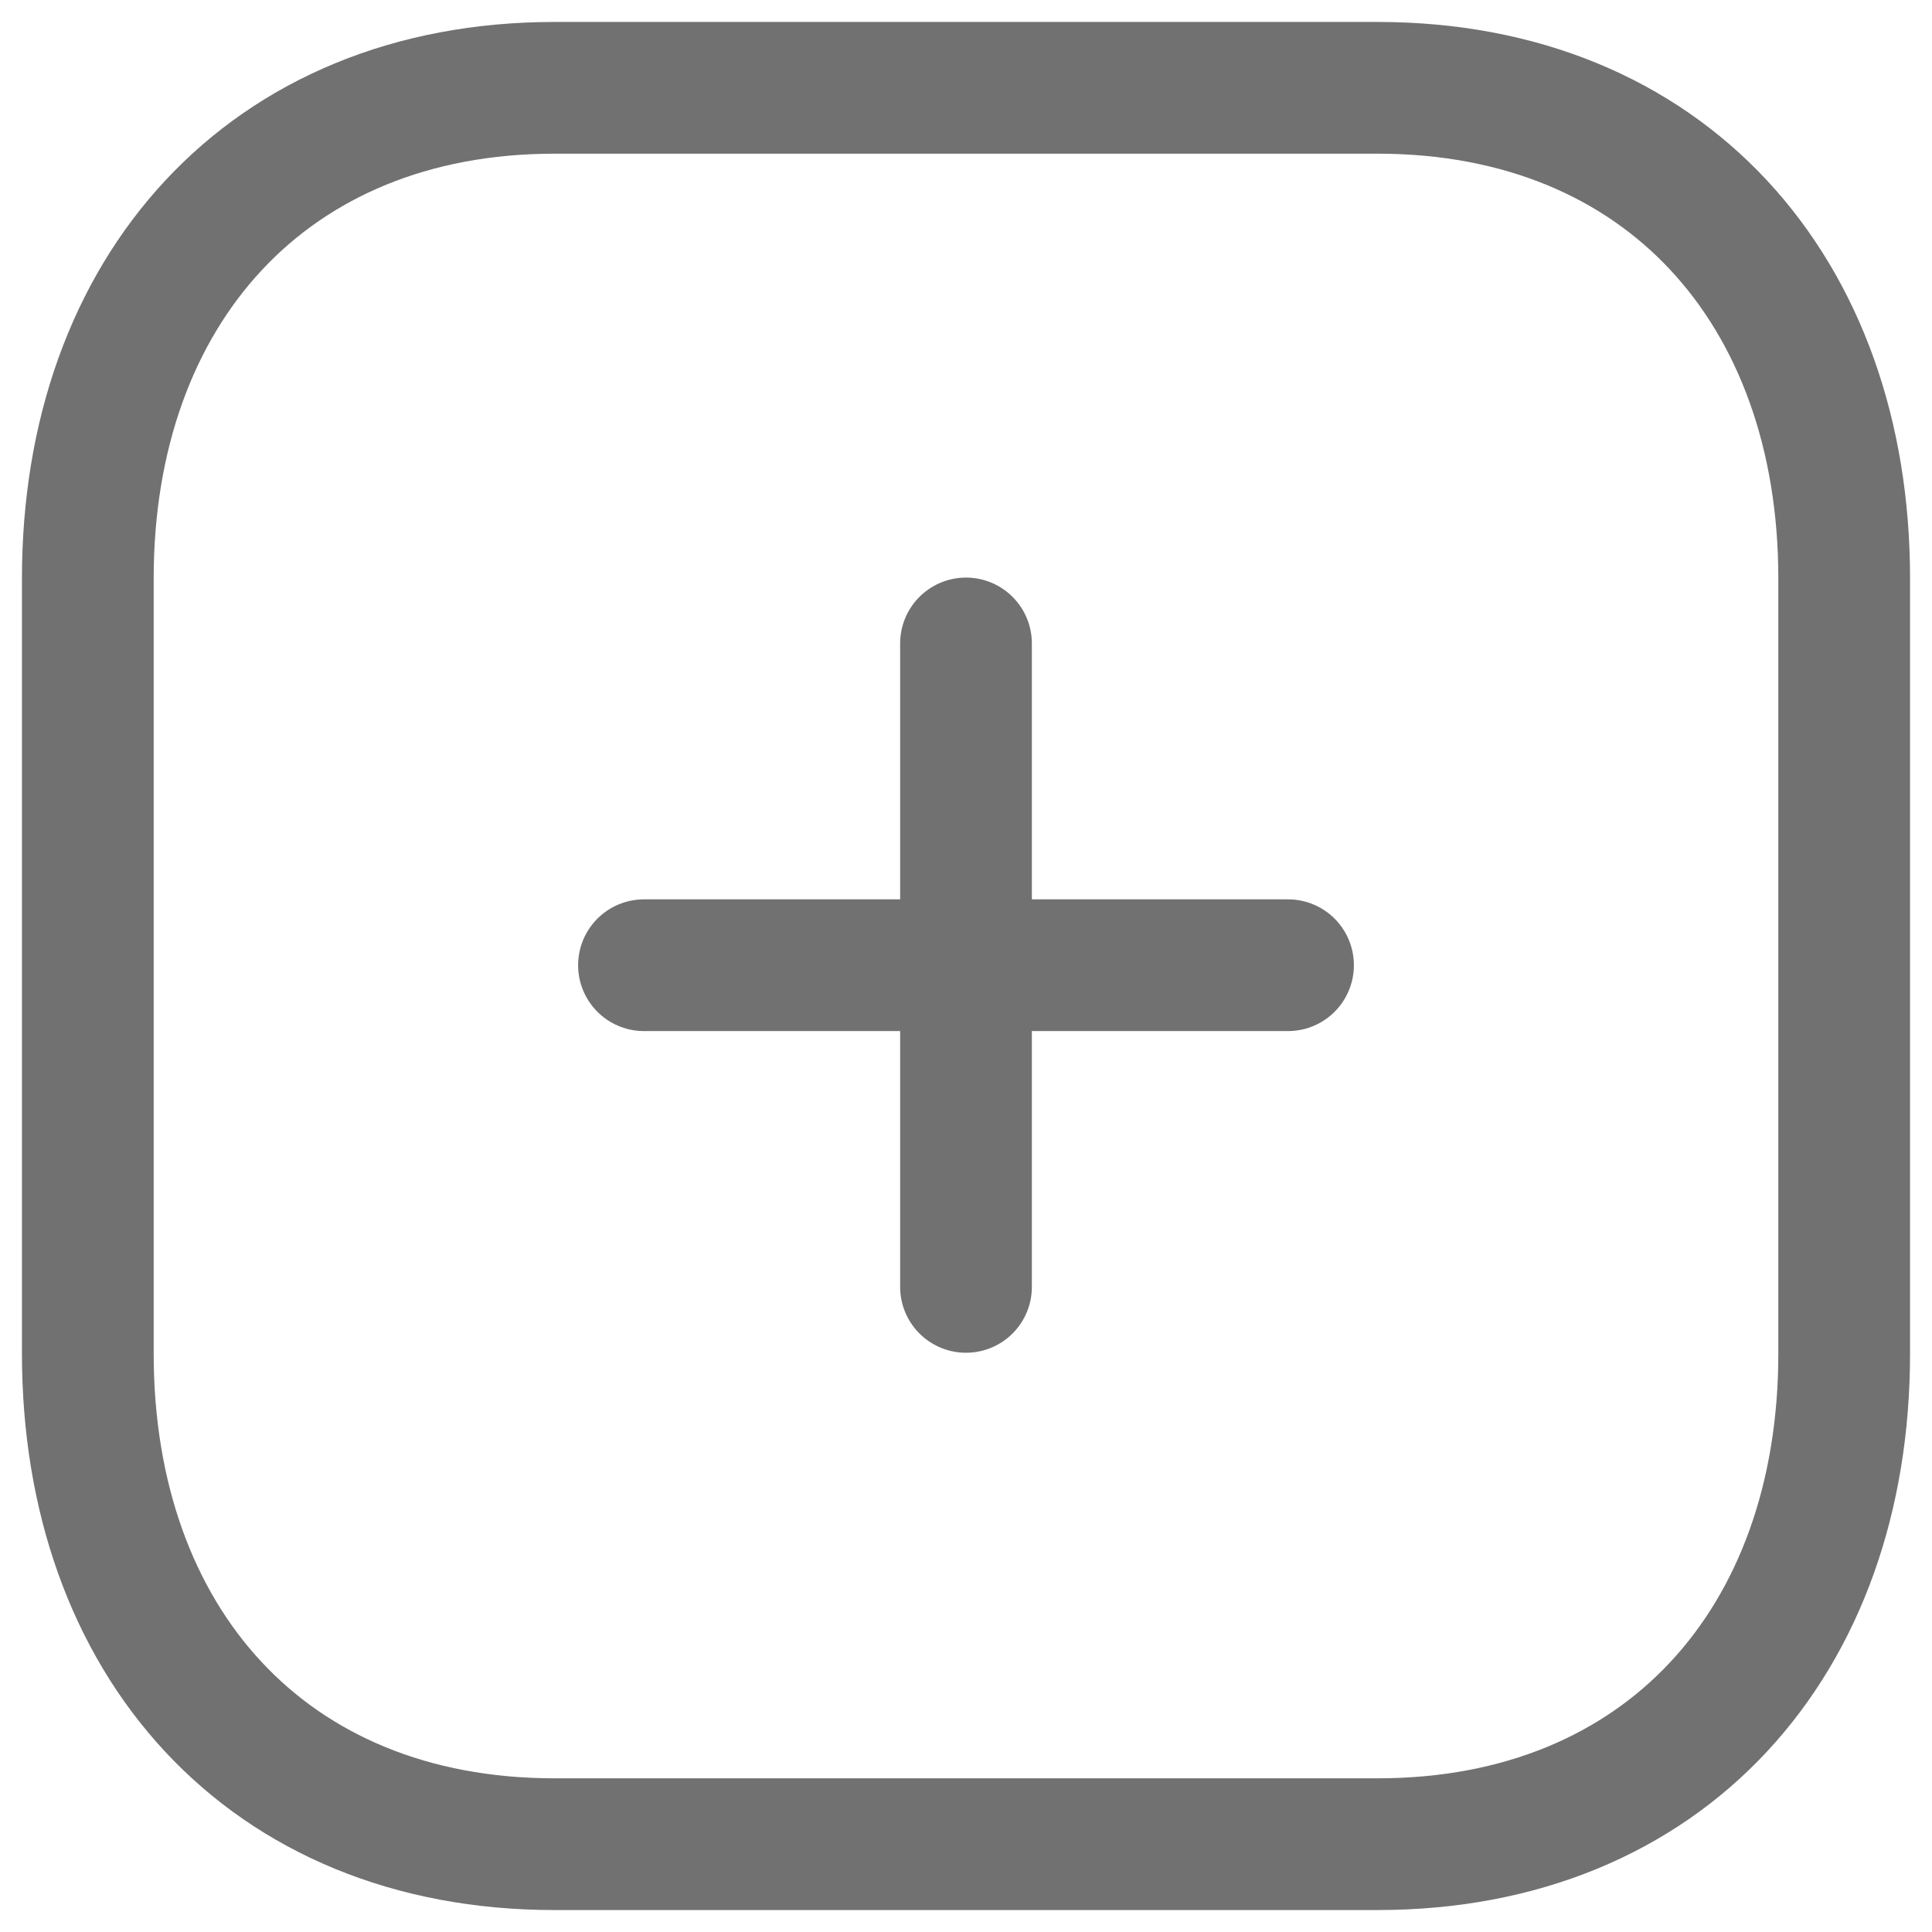
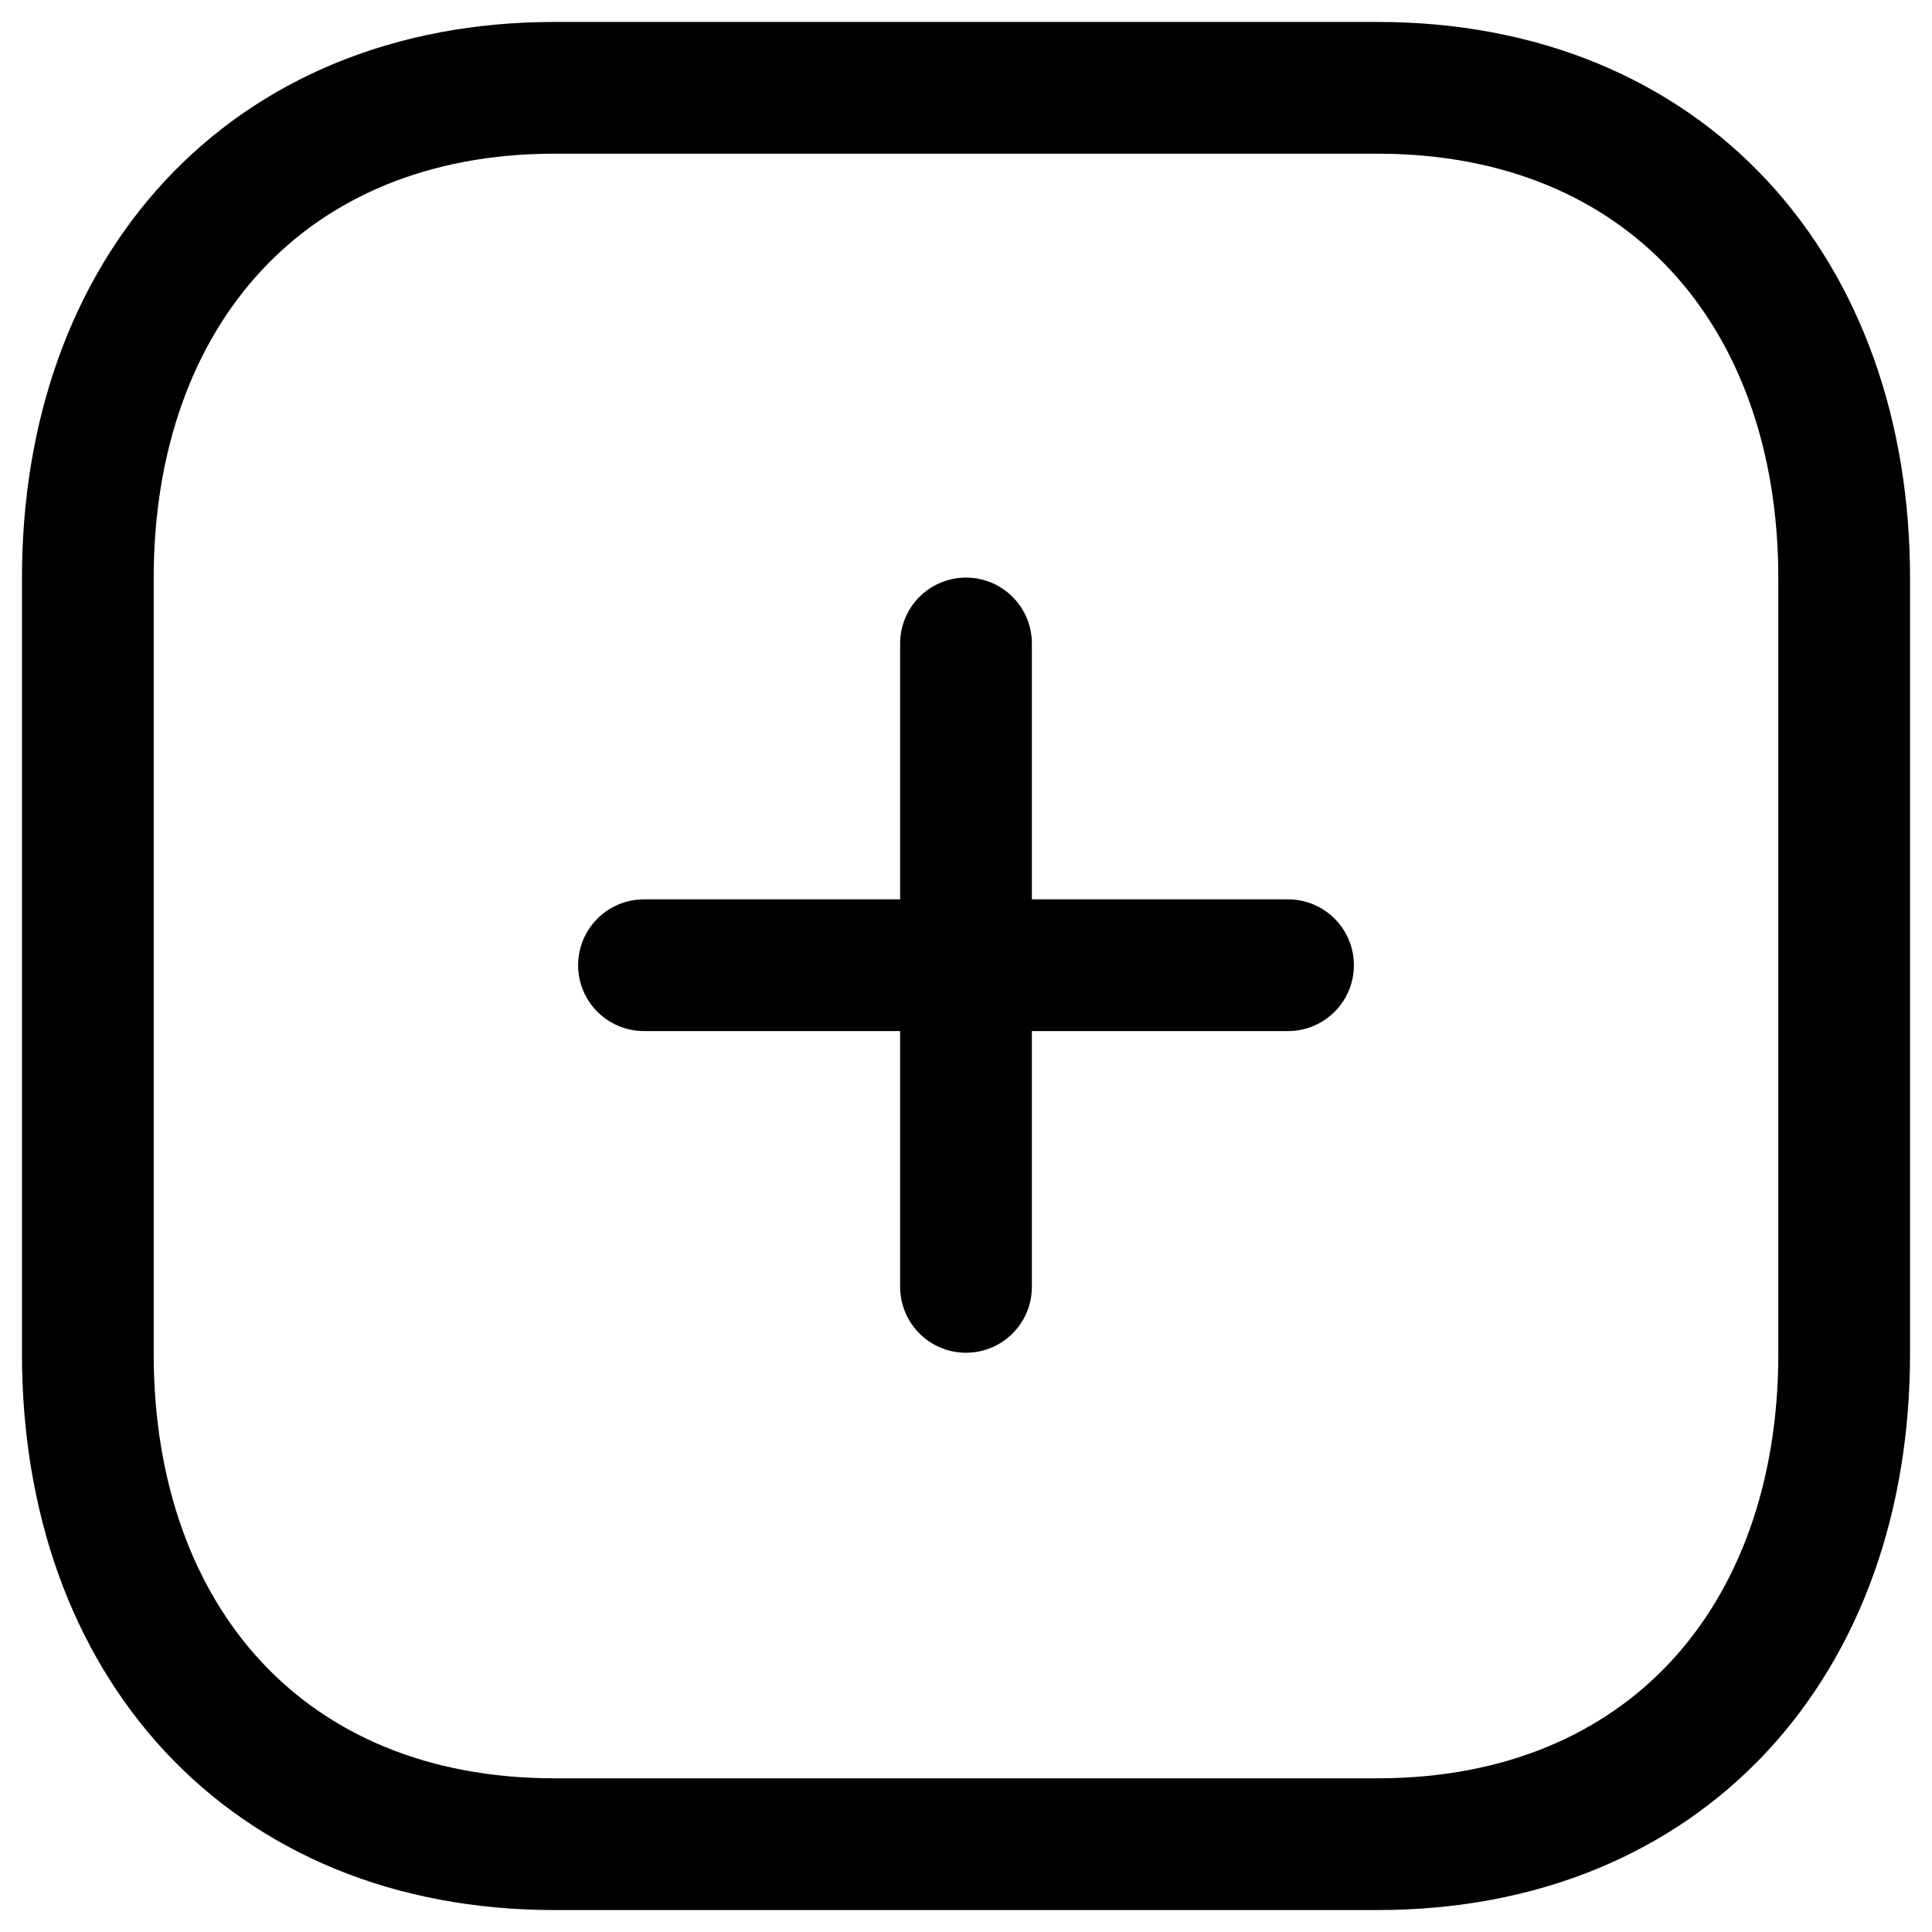
<svg xmlns="http://www.w3.org/2000/svg" viewBox="0 0 22 22" fill="none">
-   <path d="M11 7.327V14.654" stroke="#717171" stroke-width="1.5" stroke-linecap="round" stroke-linejoin="round" />
-   <path d="M14.667 10.991H7.333" stroke="#717171" stroke-width="1.5" stroke-linecap="round" stroke-linejoin="round" />
-   <path fill-rule="evenodd" clip-rule="evenodd" d="M15.686 1H6.314C3.048 1 1 3.312 1 6.585V15.415C1 18.688 3.038 21 6.314 21H15.686C18.962 21 21 18.688 21 15.415V6.585C21 3.312 18.962 1 15.686 1Z" stroke="#717171" stroke-width="1.5" stroke-linecap="round" stroke-linejoin="round" />
+   <path d="M11 7.327V14.654" stroke="#000" stroke-width="1.5" stroke-linecap="round" stroke-linejoin="round" />
+   <path d="M14.667 10.991H7.333" stroke="#000" stroke-width="1.5" stroke-linecap="round" stroke-linejoin="round" />
+   <path fill-rule="evenodd" clip-rule="evenodd" d="M15.686 1H6.314C3.048 1 1 3.312 1 6.585V15.415C1 18.688 3.038 21 6.314 21H15.686C18.962 21 21 18.688 21 15.415V6.585C21 3.312 18.962 1 15.686 1Z" stroke="#000" stroke-width="1.5" stroke-linecap="round" stroke-linejoin="round" />
</svg>
